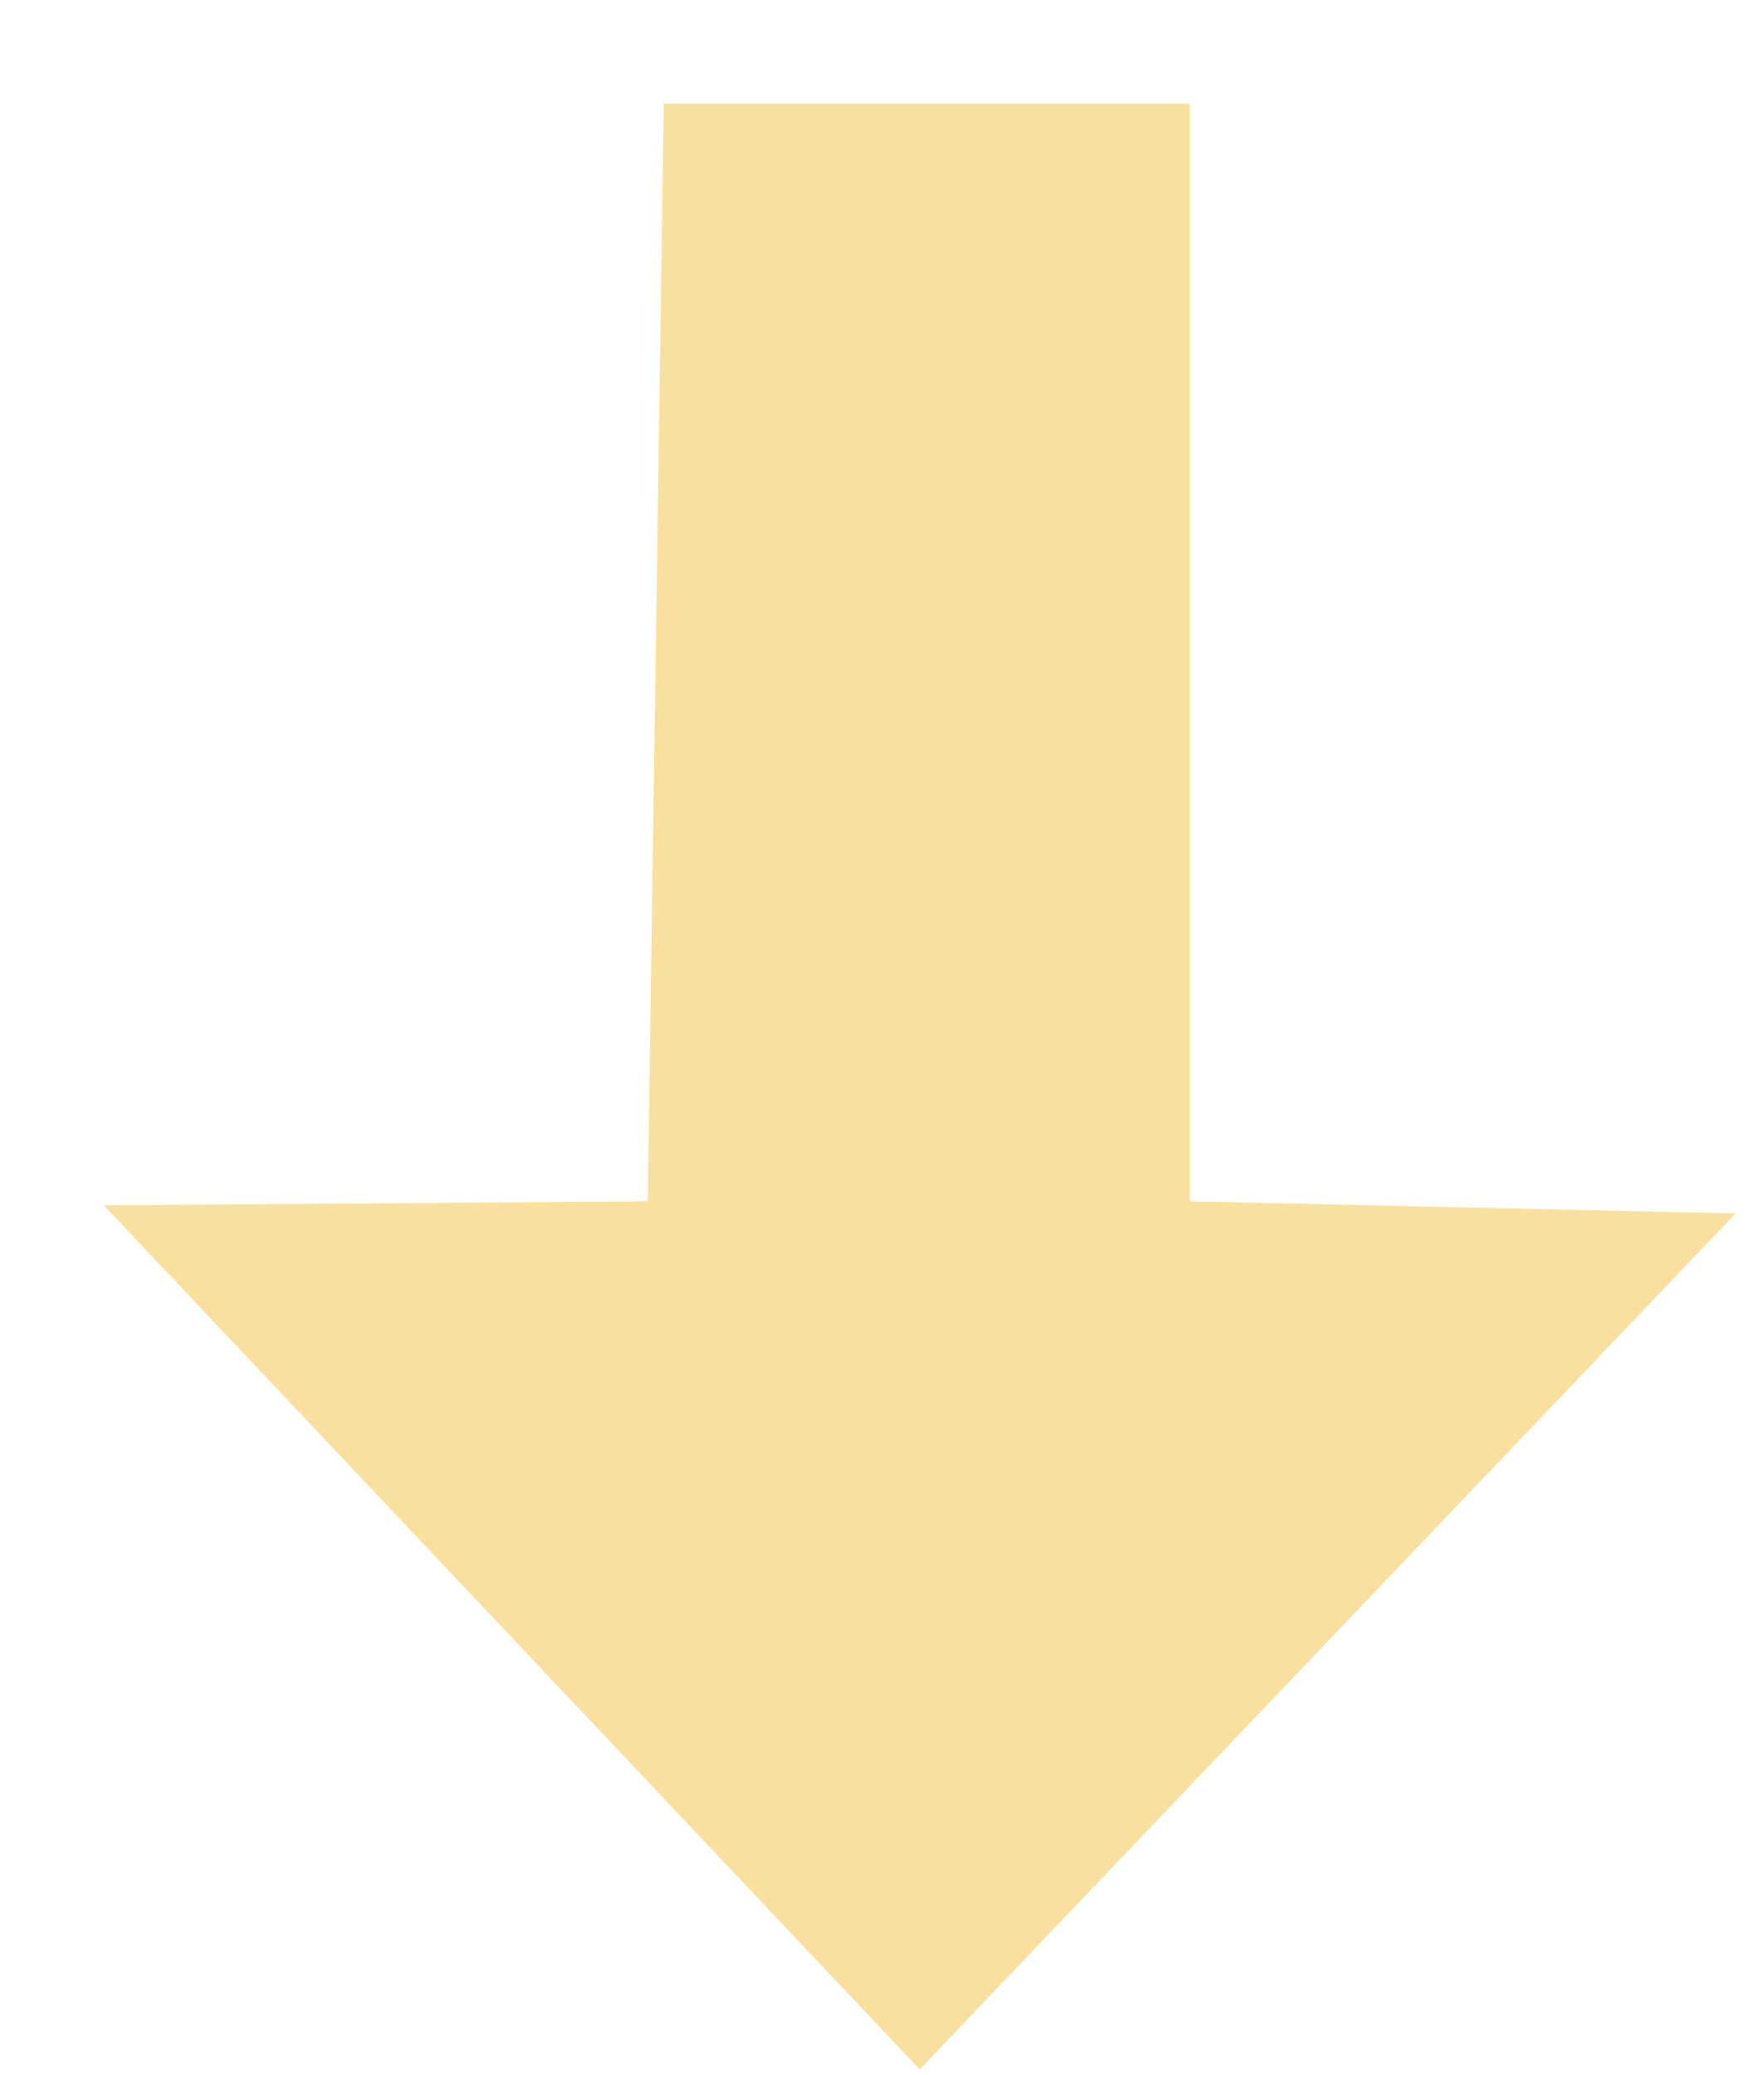
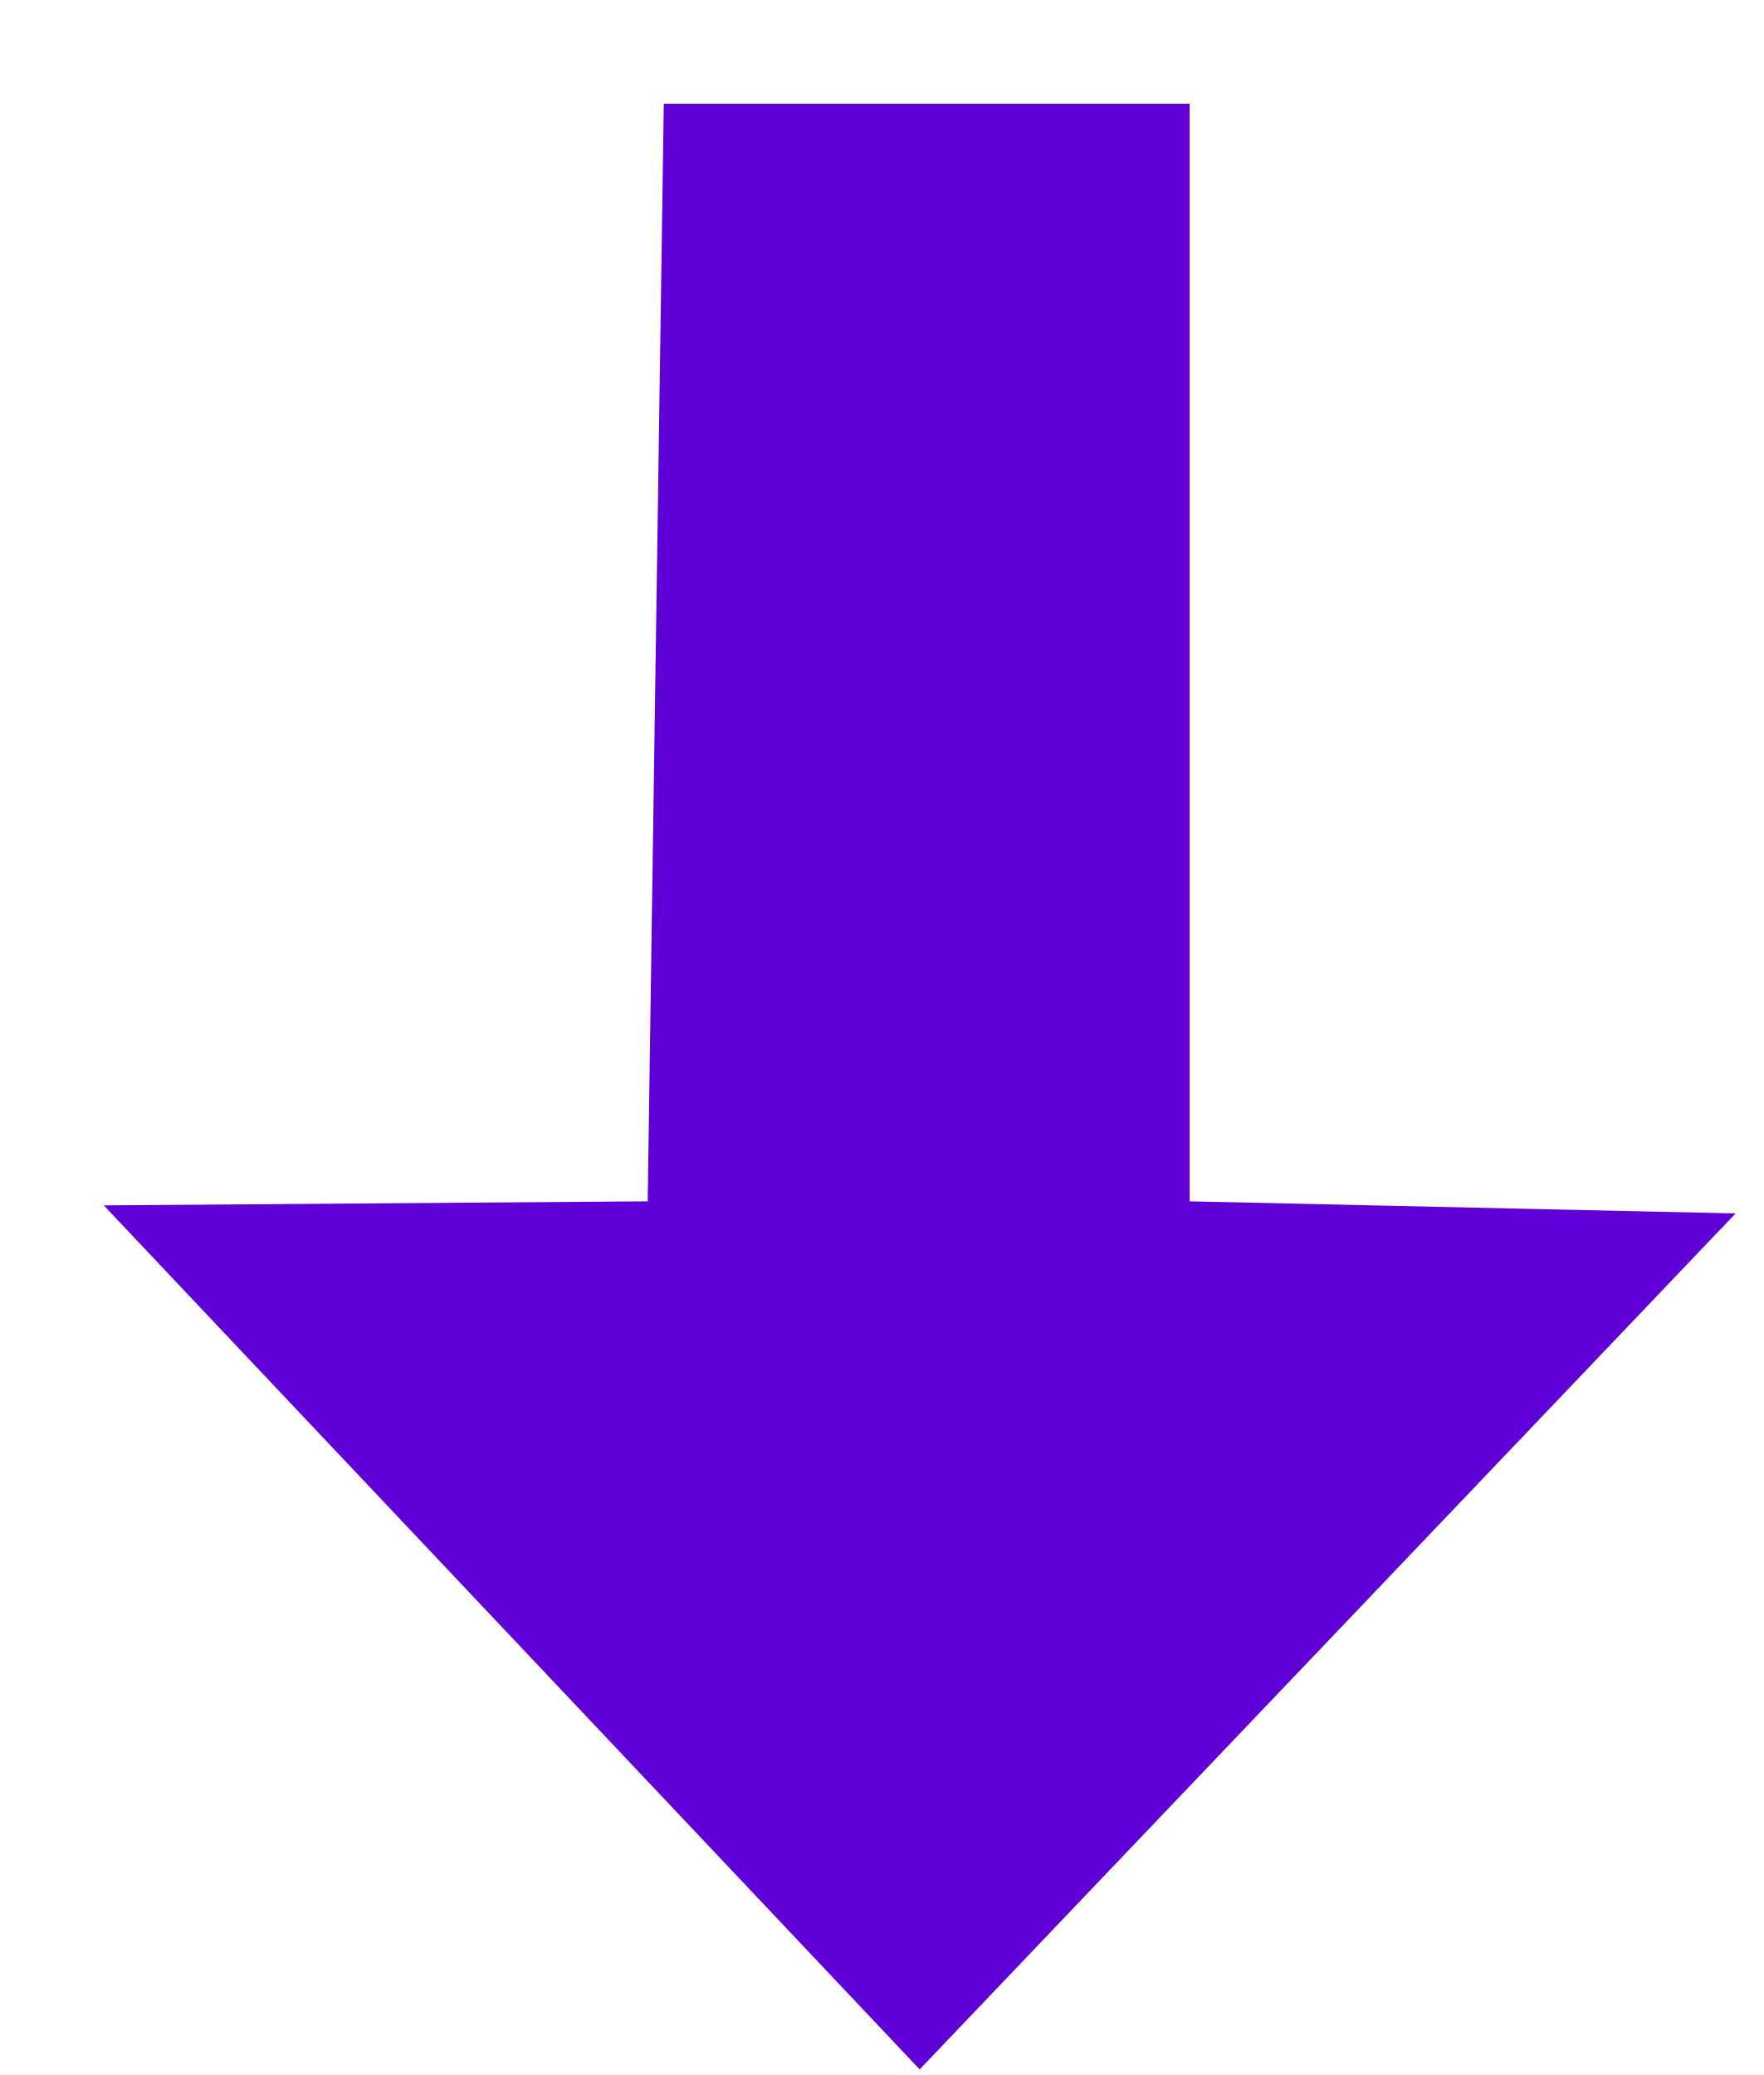
<svg xmlns="http://www.w3.org/2000/svg" width="17" height="20" viewBox="0 0 17 20" fill="none">
-   <path d="M1 11.618L6.242 11.579L6.397 1H11.465V11.579L16.726 11.696L8.863 19.946L1 11.618Z" fill="#FAE09E" />
+   <path d="M1 11.618L6.242 11.579L6.397 1H11.465V11.579L16.726 11.696L8.863 19.946L1 11.618Z" fill="#5E00D6" />
</svg>
